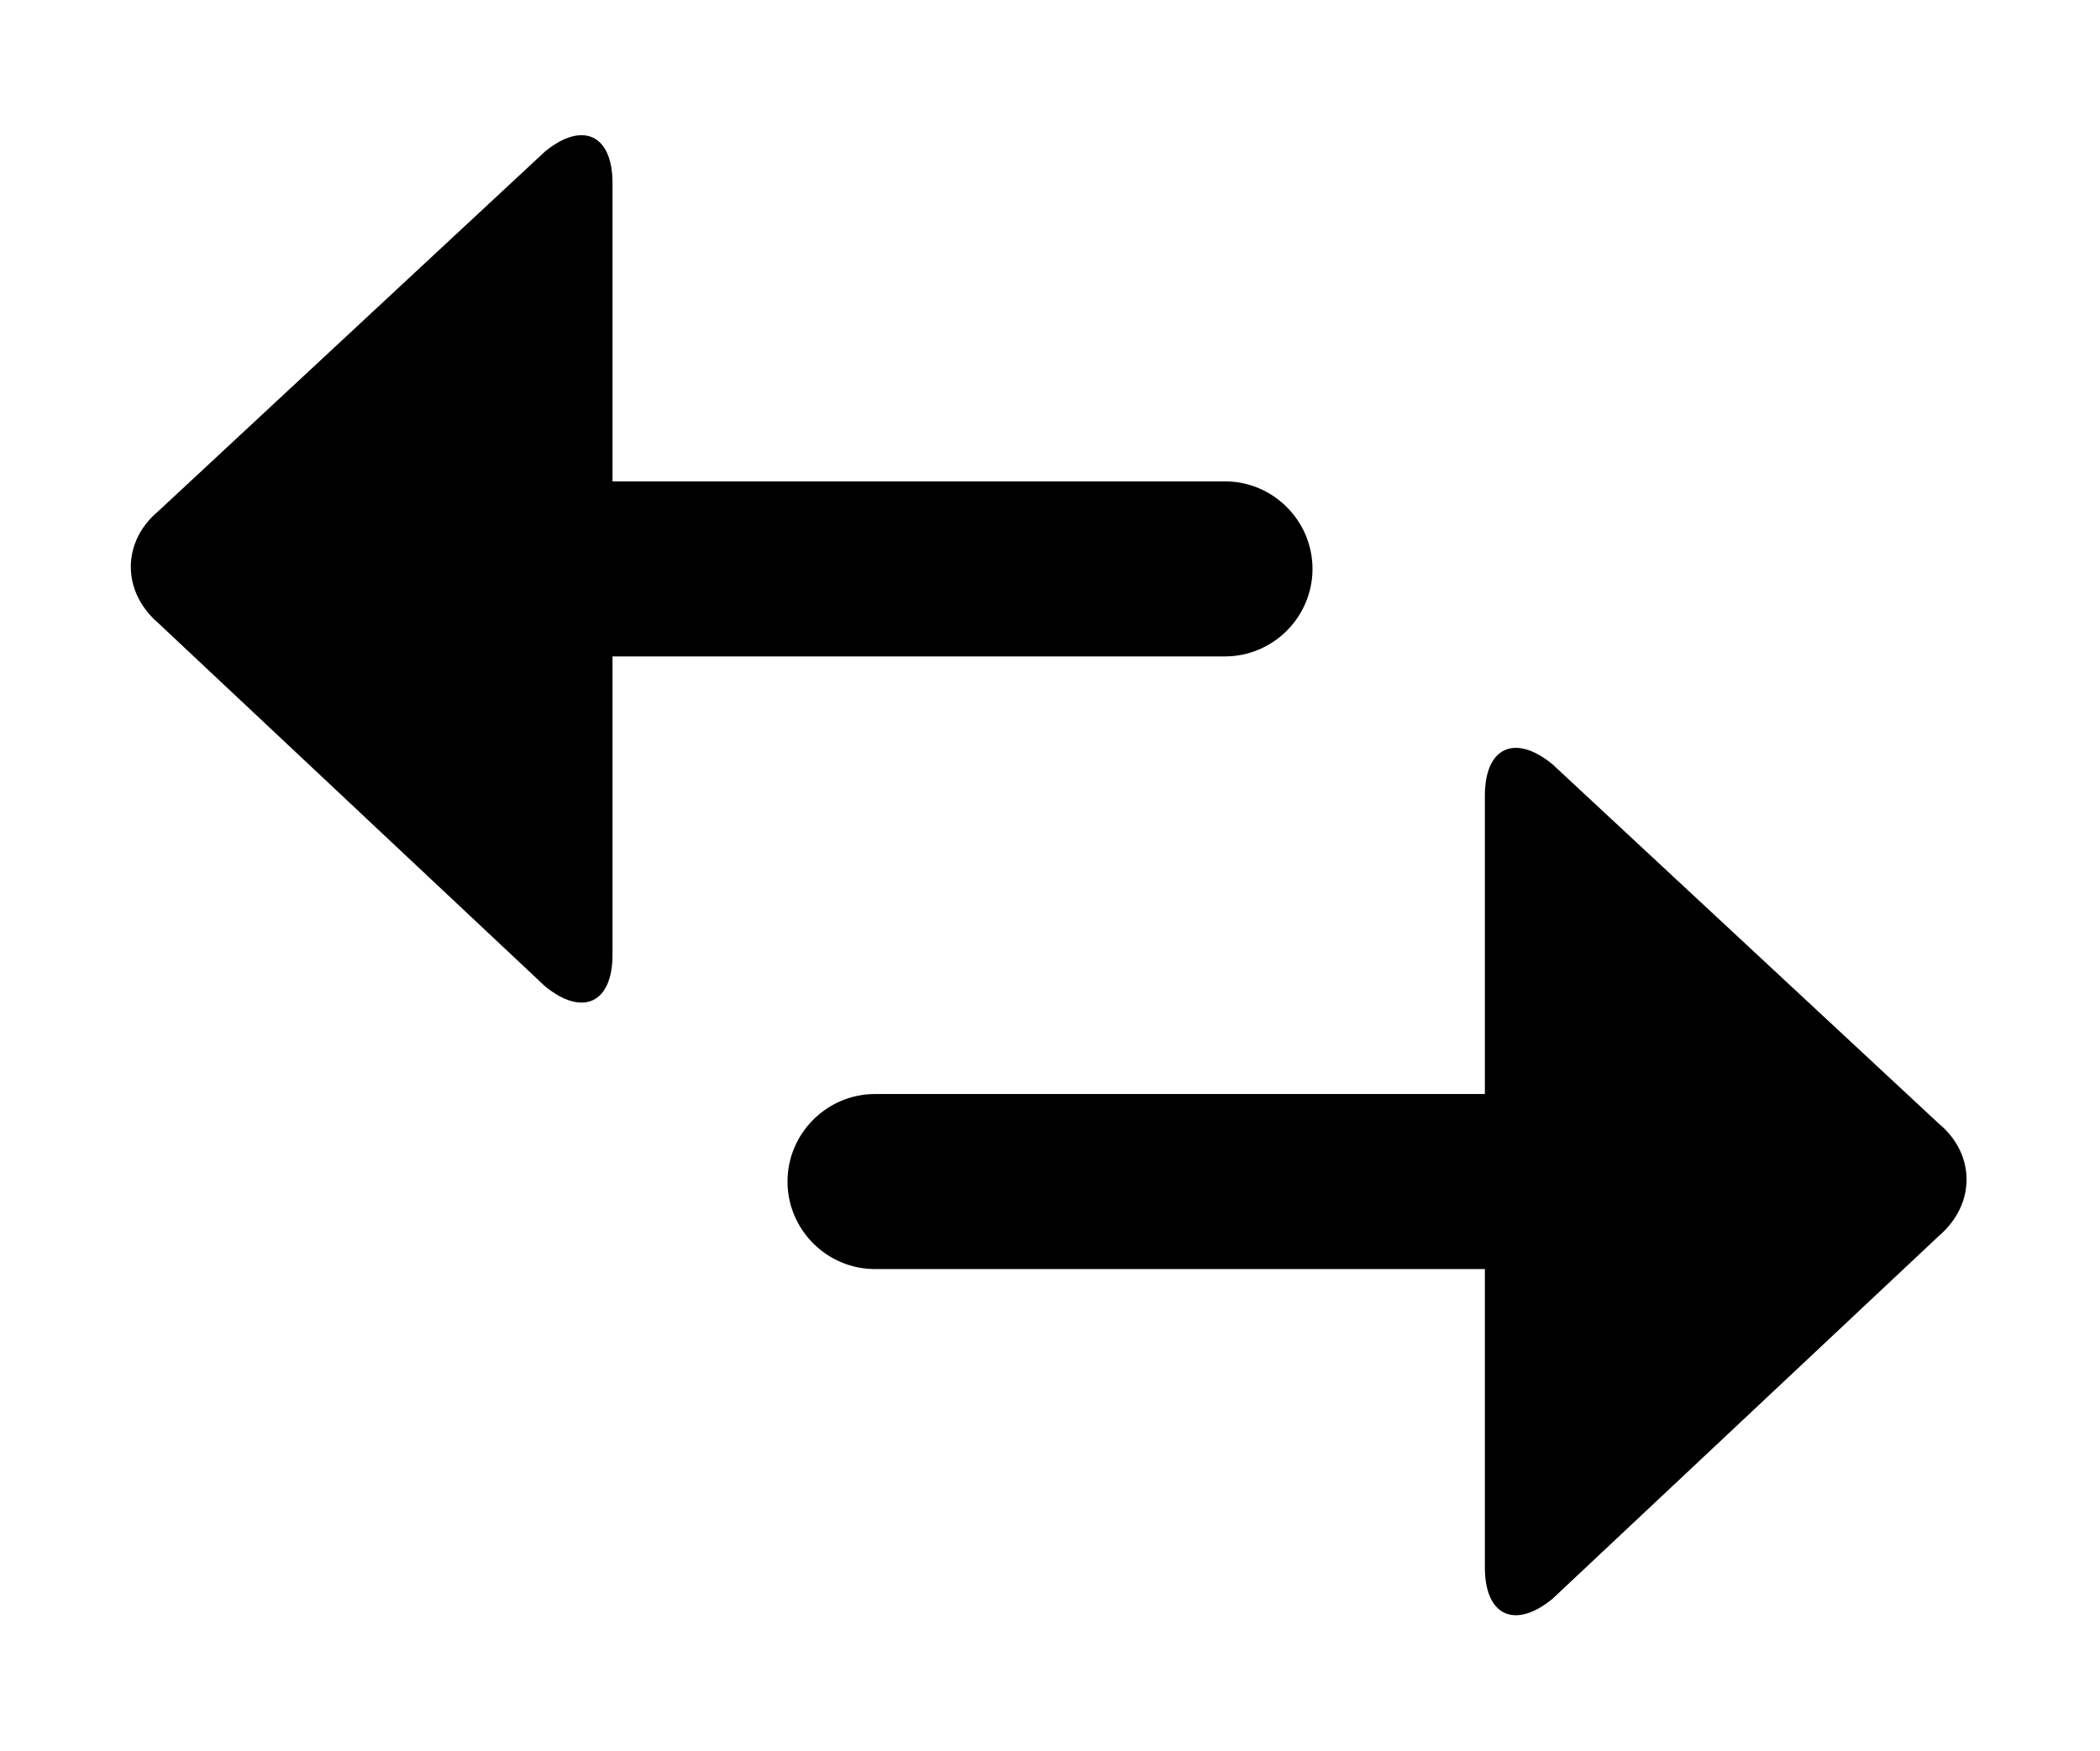
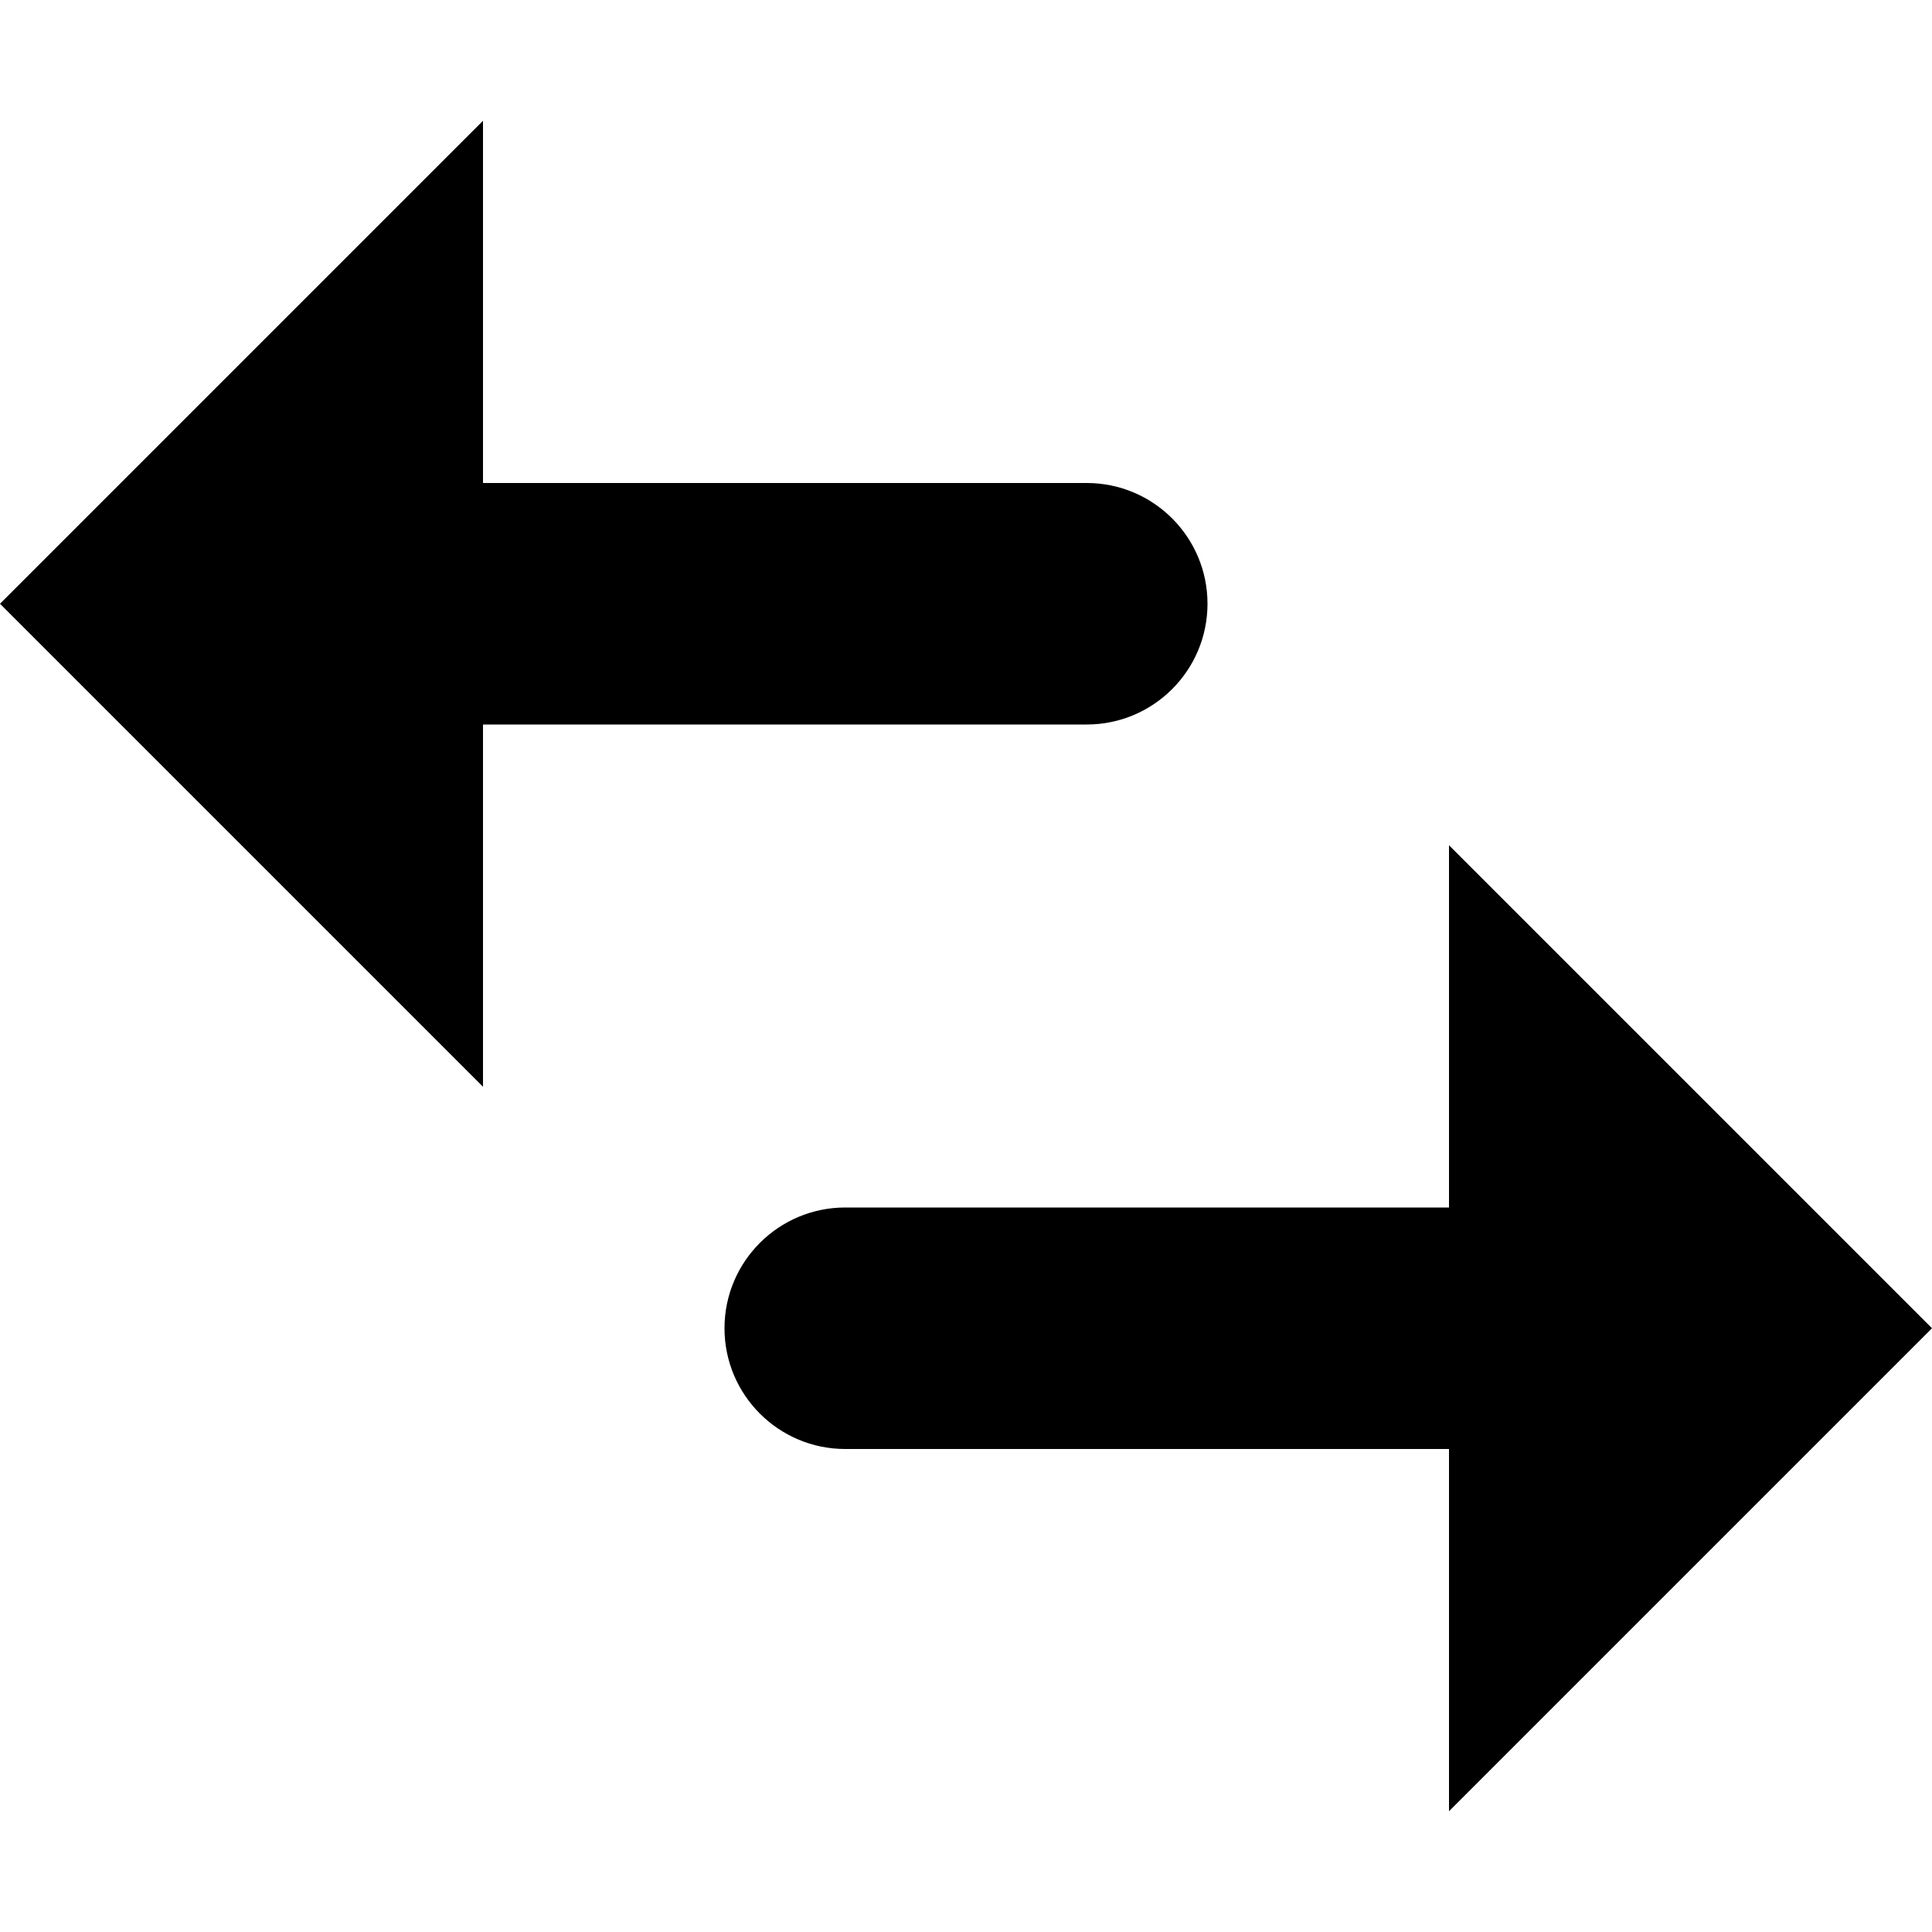
- <svg xmlns="http://www.w3.org/2000/svg" width="100%" height="100%" id="swap" viewBox="0 0 12 10">
-   <g stroke="none" fill-rule="evenodd">
-     <path d="M7.5 3.25c0-.275-.225-.5-.5-.5H3.5V1.045c0-.275-.17-.355-.385-.18L.905 2.92c-.21.175-.21.46 0 .64l2.21 2.075c.215.175.385.095.385-.18V3.75H7c.275 0 .5-.225.5-.5M4.5 6.75c0-.275.225-.5.5-.5h3.485V4.545c0-.275.17-.355.385-.18l2.21 2.055c.21.175.21.46 0 .64L8.87 9.135c-.215.175-.385.095-.385-.18V7.25H5c-.275 0-.5-.225-.5-.5" />
-   </g>
+ <svg xmlns="http://www.w3.org/2000/svg" id="swap" preserveAspectRatio="xMidYMid" width="100%" height="100%" viewBox="0 0 16 16">
+   <path d="M16.000,11.000 L12.000,15.000 L12.000,12.000 L7.000,12.000 C6.448,12.000 6.000,11.552 6.000,11.000 C6.000,10.448 6.448,10.000 7.000,10.000 L12.000,10.000 L12.000,7.000 L16.000,11.000 ZM9.000,6.000 L4.000,6.000 L4.000,9.000 L-0.000,5.000 L4.000,1.000 L4.000,4.000 L9.000,4.000 C9.552,4.000 10.000,4.448 10.000,5.000 C10.000,5.552 9.552,6.000 9.000,6.000 Z" />
</svg>
